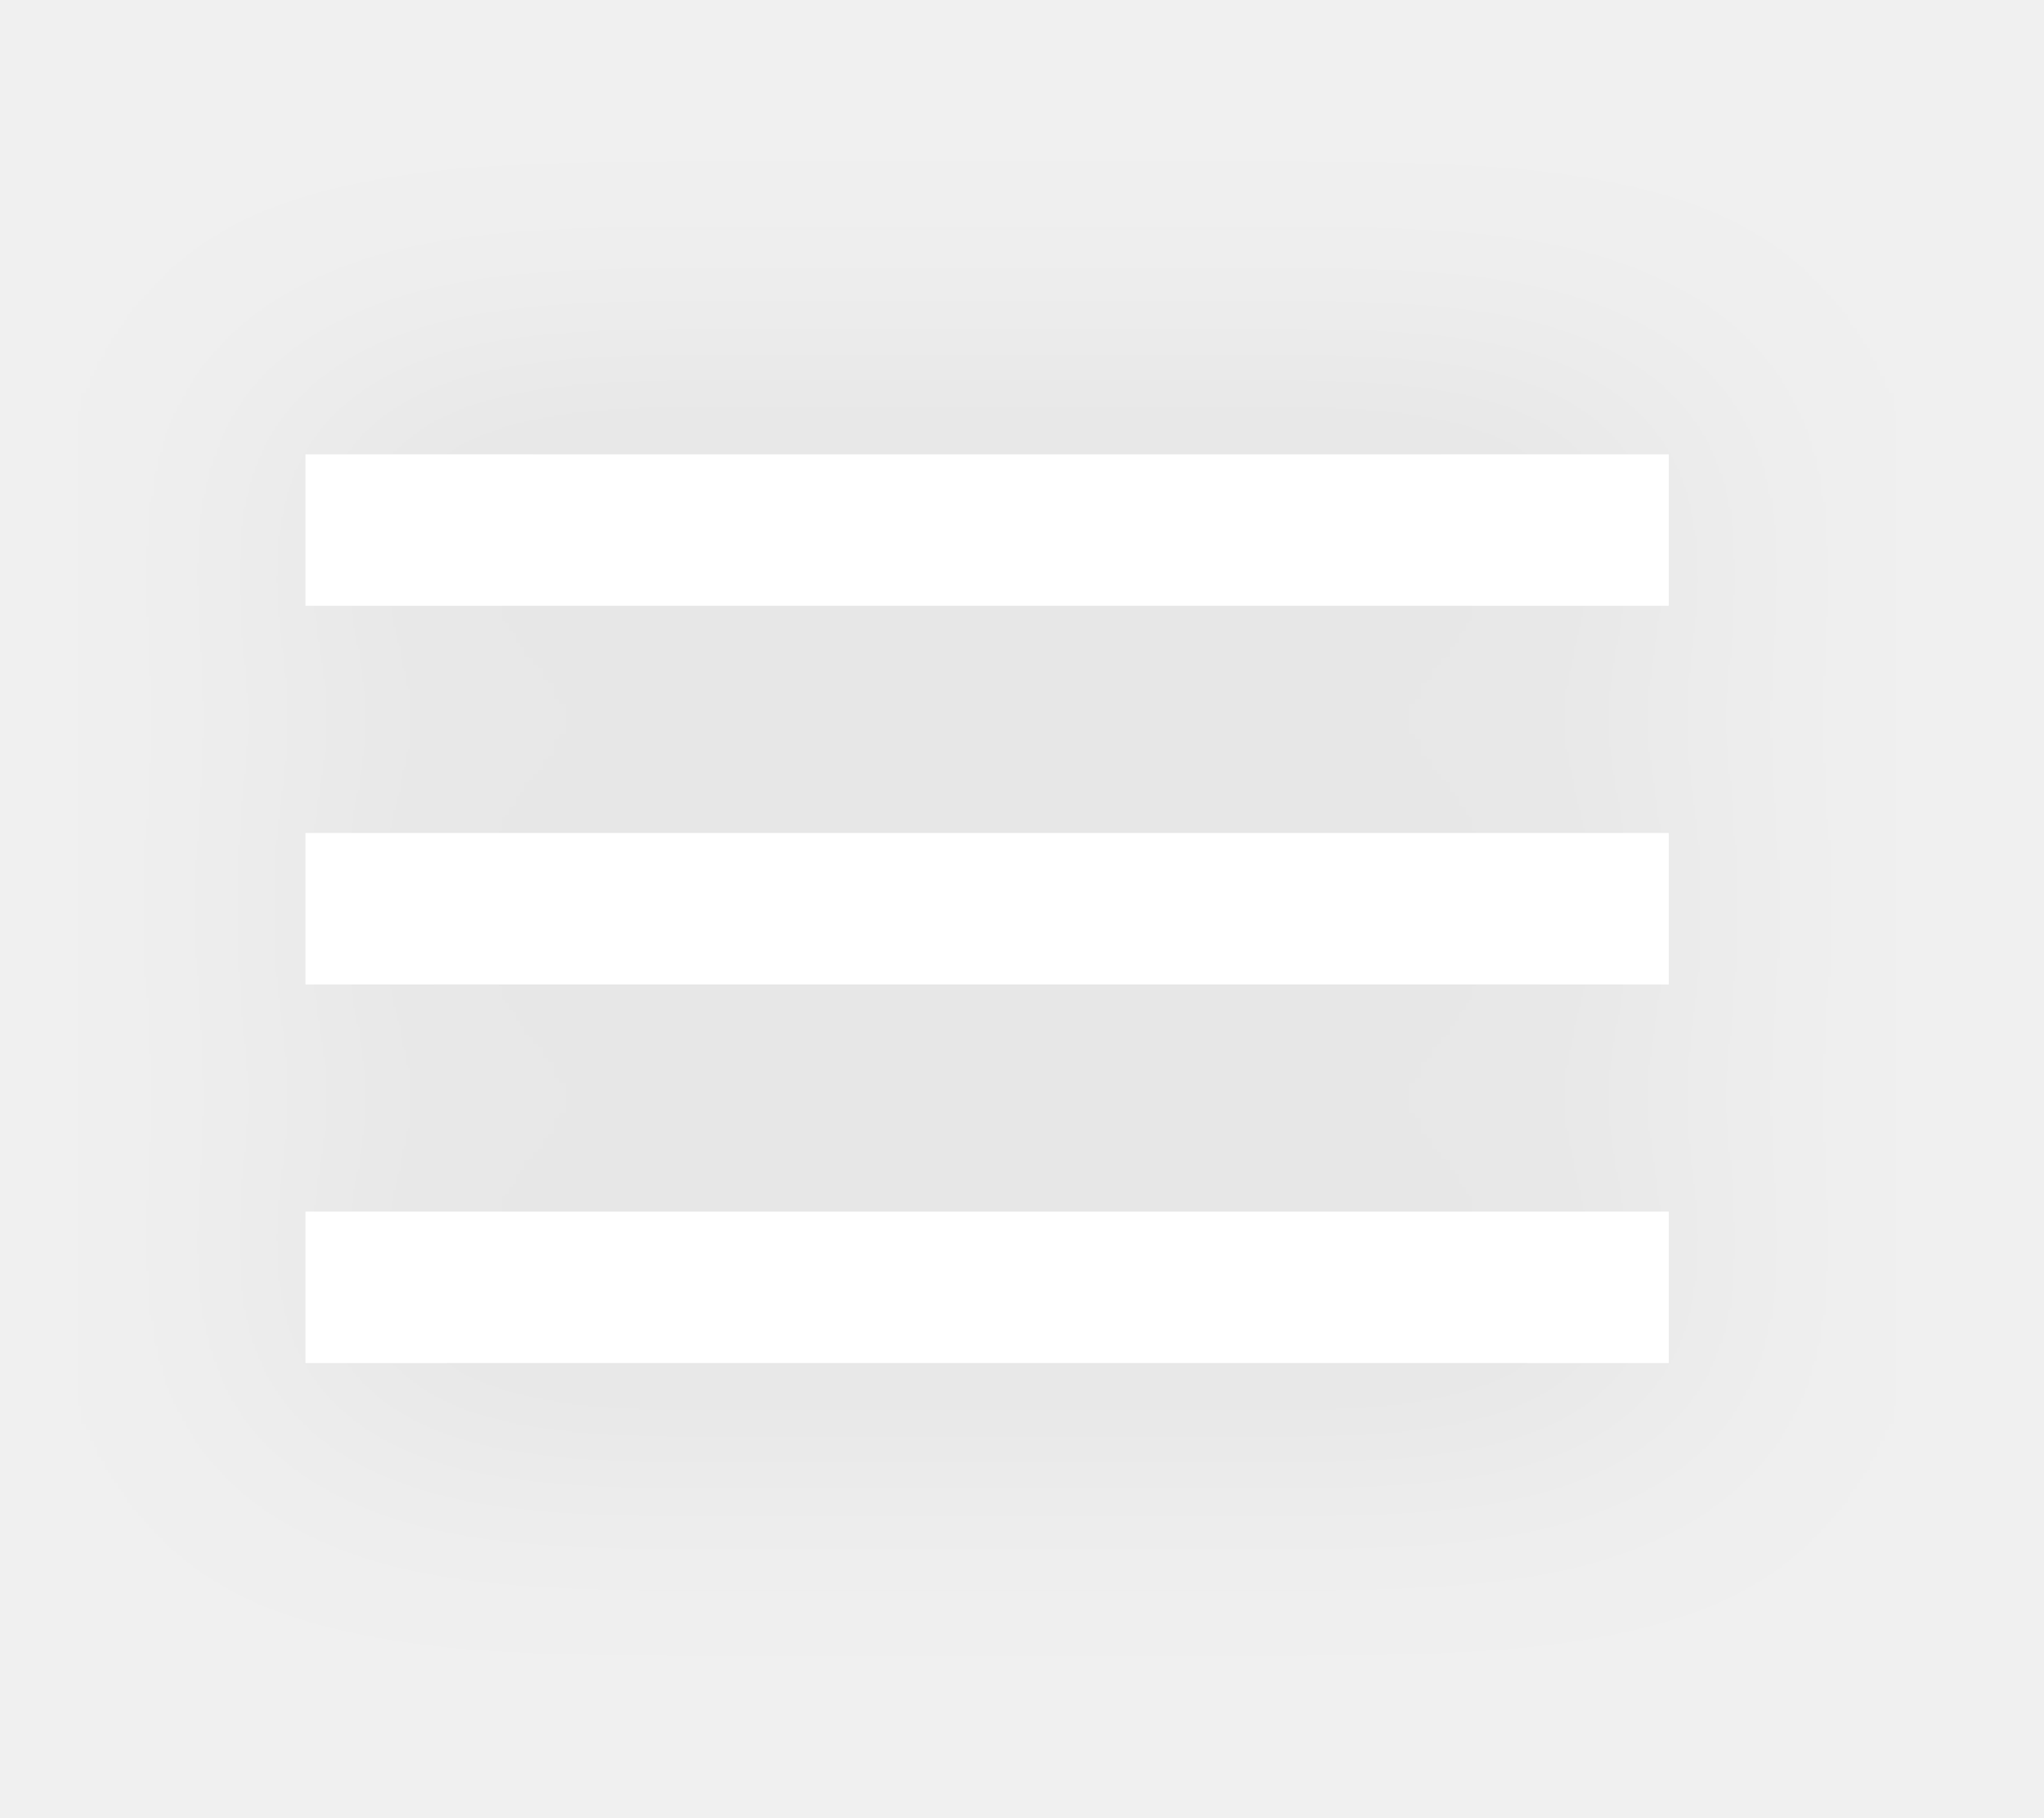
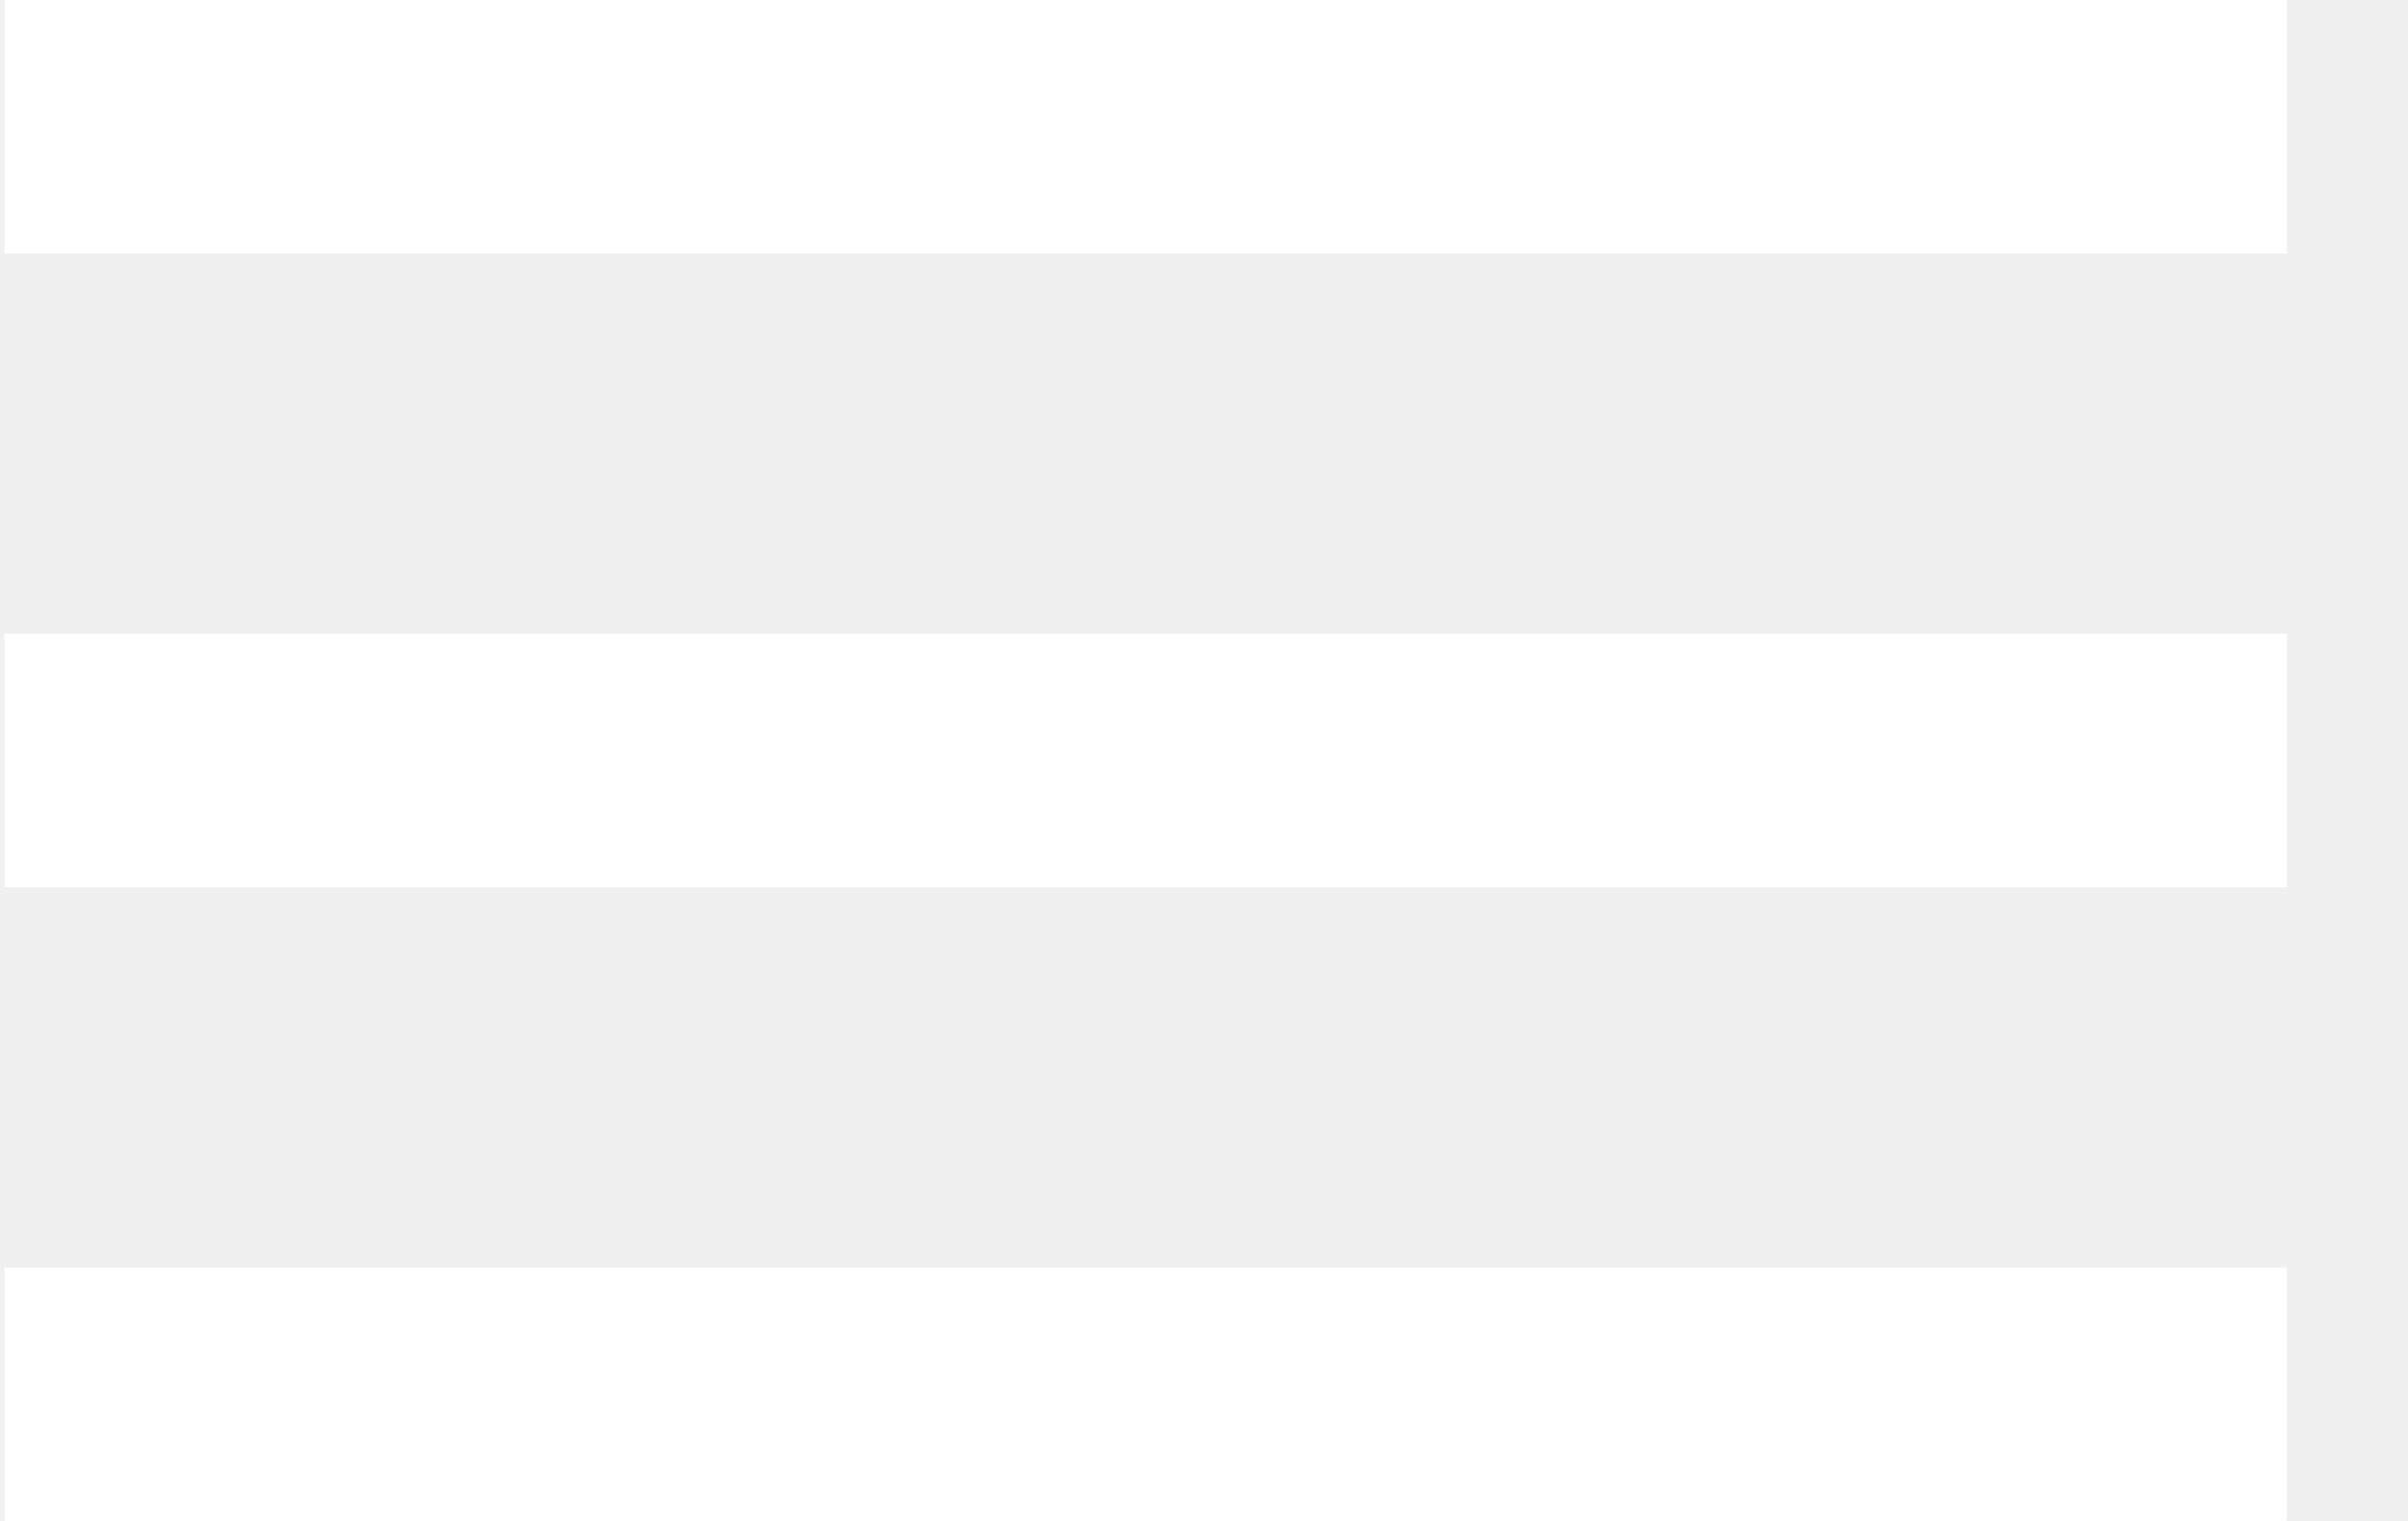
- <svg xmlns="http://www.w3.org/2000/svg" width="27" height="24" viewBox="0 0 27 24" fill="none">
-   <g clip-path="url(#clip0_28_4365)" filter="url(#filter0_d_28_4365)">
-     <path d="M4.035 18H22.044V16H4.035V18ZM4.035 13H22.044V11H4.035V13ZM4.035 6V8H22.044V6H4.035Z" fill="white" />
-   </g>
-   <defs>
-     <filter id="filter0_d_28_4365" x="-2.967" y="-4" width="32.013" height="32" filterUnits="userSpaceOnUse" color-interpolation-filters="sRGB">
-       <feFlood flood-opacity="0" result="BackgroundImageFix" />
-       <feColorMatrix in="SourceAlpha" type="matrix" values="0 0 0 0 0 0 0 0 0 0 0 0 0 0 0 0 0 0 127 0" result="hardAlpha" />
-       <feOffset />
-       <feGaussianBlur stdDeviation="2" />
-       <feColorMatrix type="matrix" values="0 0 0 0 0 0 0 0 0 0 0 0 0 0 0 0 0 0 0.1 0" />
-       <feBlend mode="normal" in2="BackgroundImageFix" result="effect1_dropShadow_28_4365" />
-       <feBlend mode="normal" in="SourceGraphic" in2="effect1_dropShadow_28_4365" result="shape" />
-     </filter>
-     <clipPath id="clip0_28_4365">
-       <rect width="24.012" height="24" fill="white" transform="translate(1.03333)" />
-     </clipPath>
-   </defs>
+ <svg xmlns="http://www.w3.org/2000/svg" width="19" height="12" viewBox="0 0 19 12" fill="none">
+   <path d="M0.035 12H18.044V10H0.035V12ZM0.035 7H18.044V5H0.035V7ZM0.035 0V2H18.044V0H0.035Z" fill="white" />
</svg>
